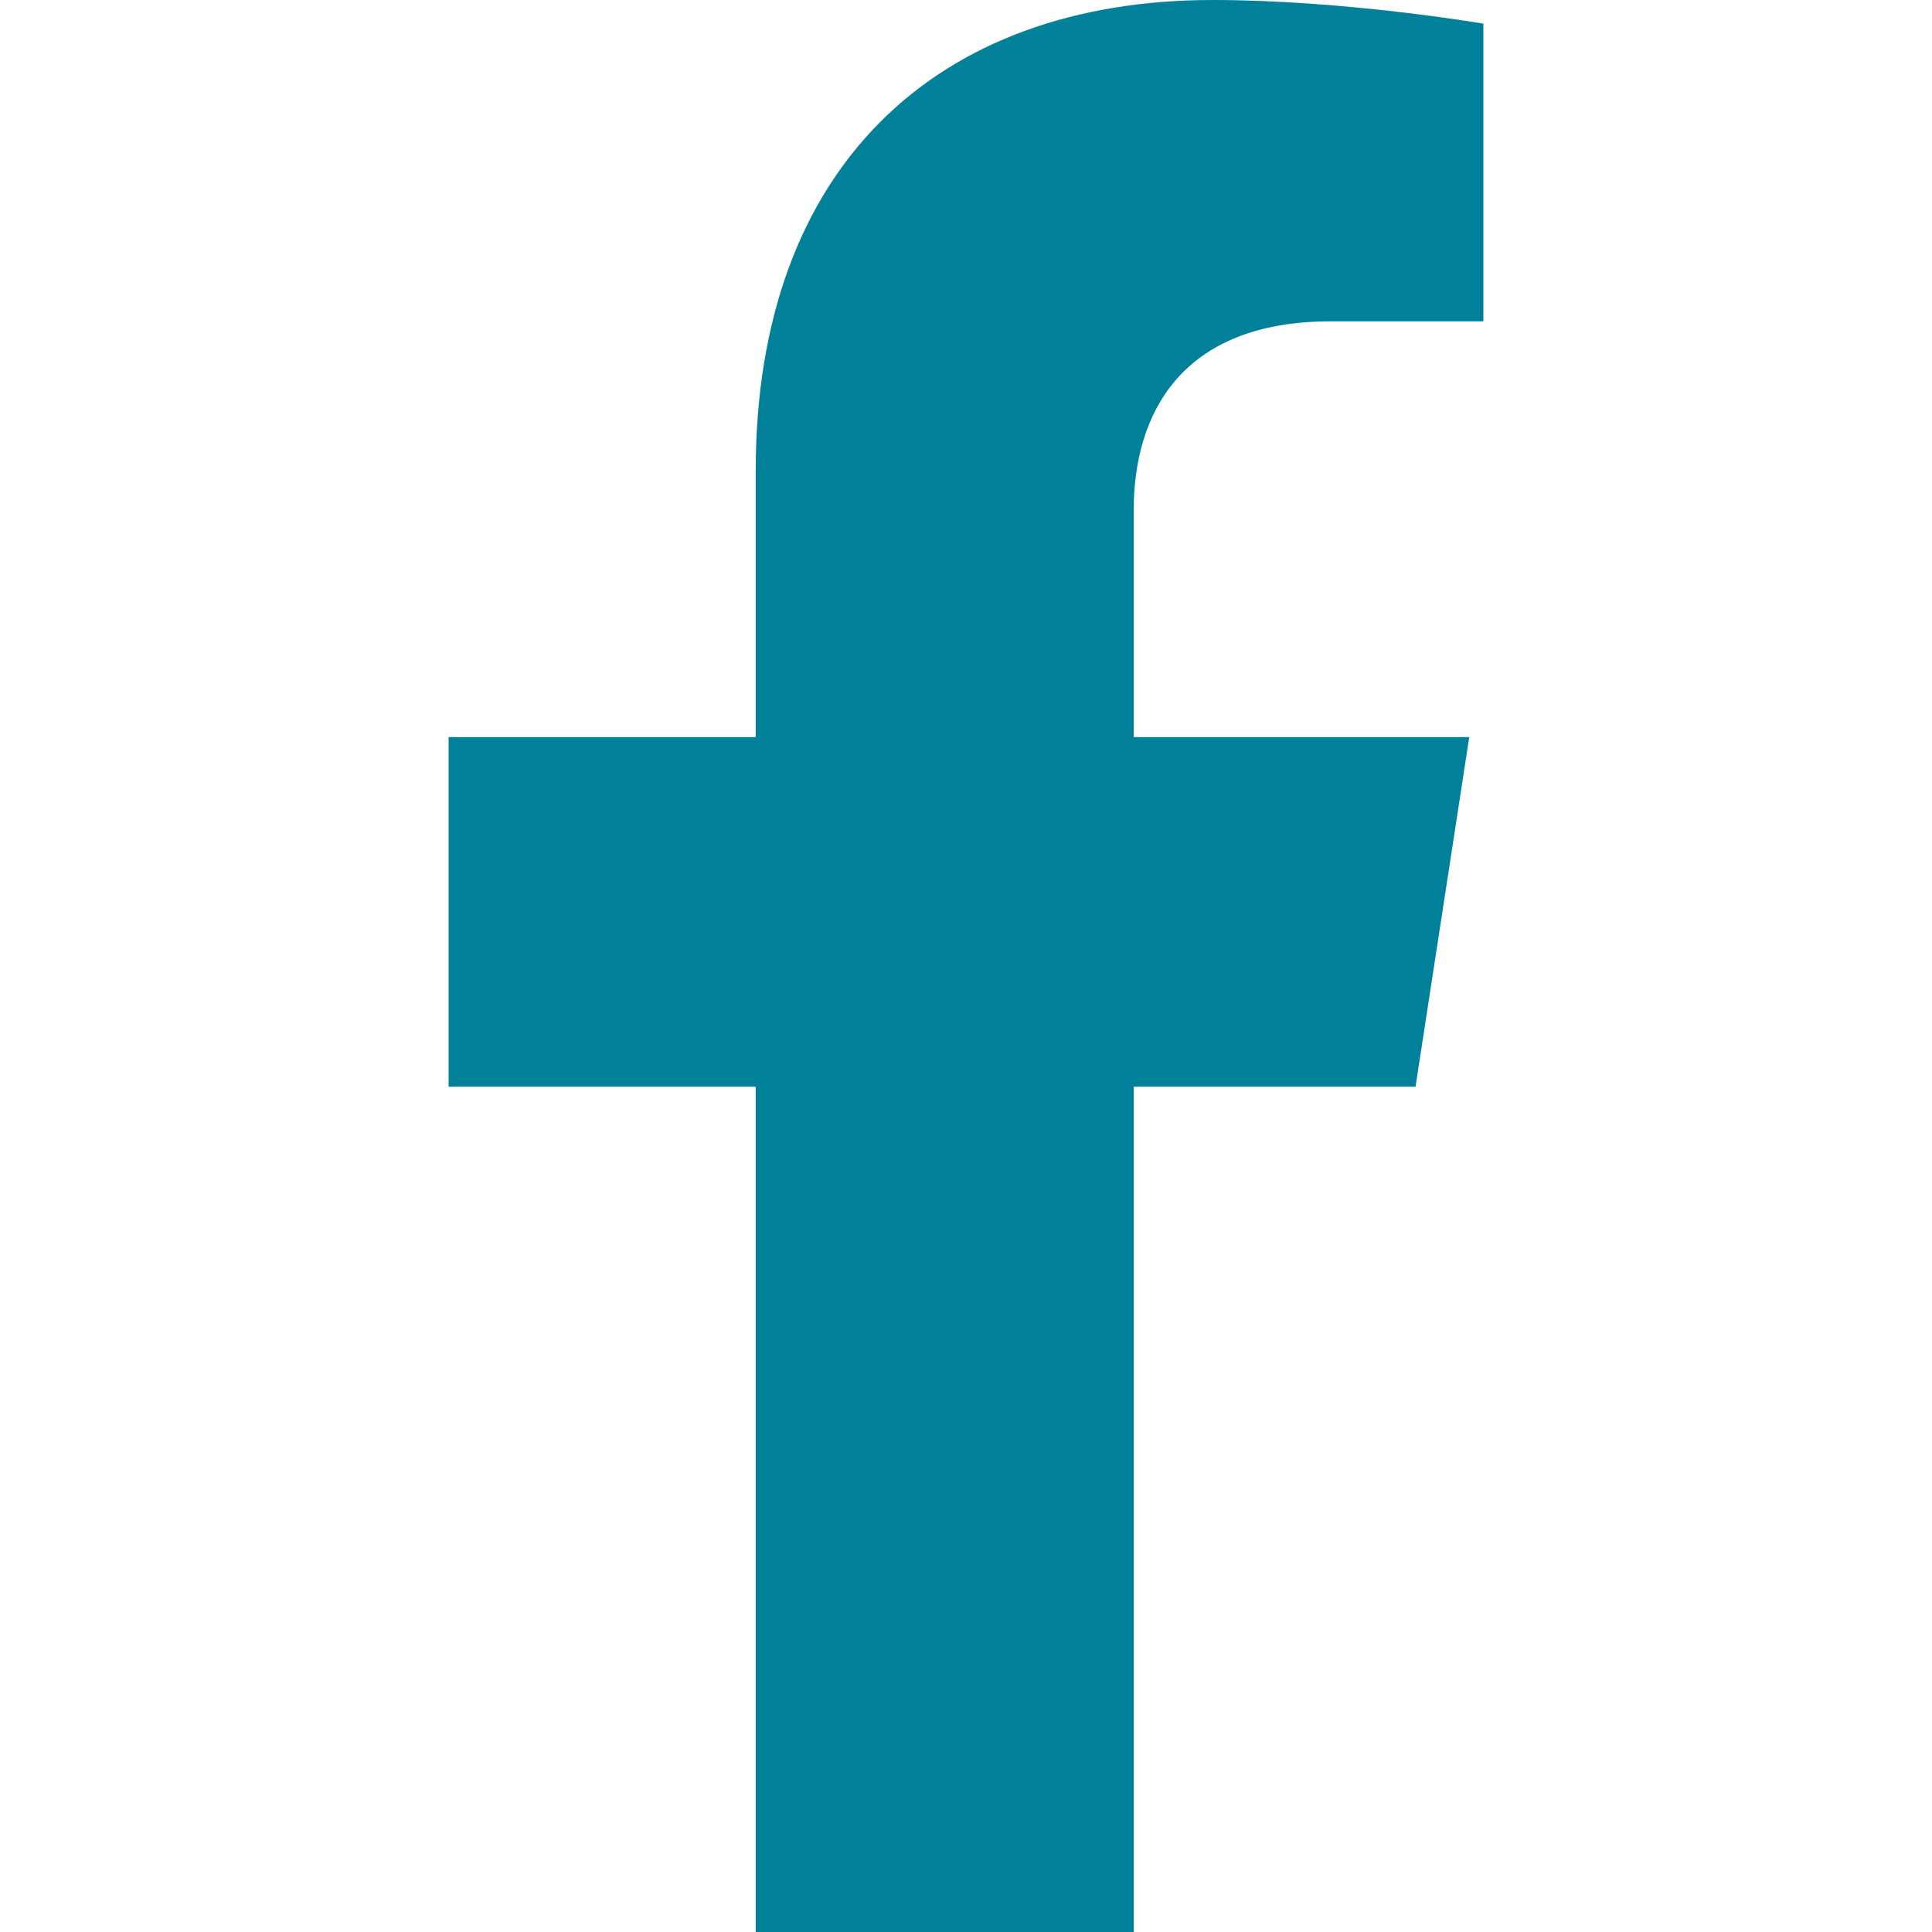
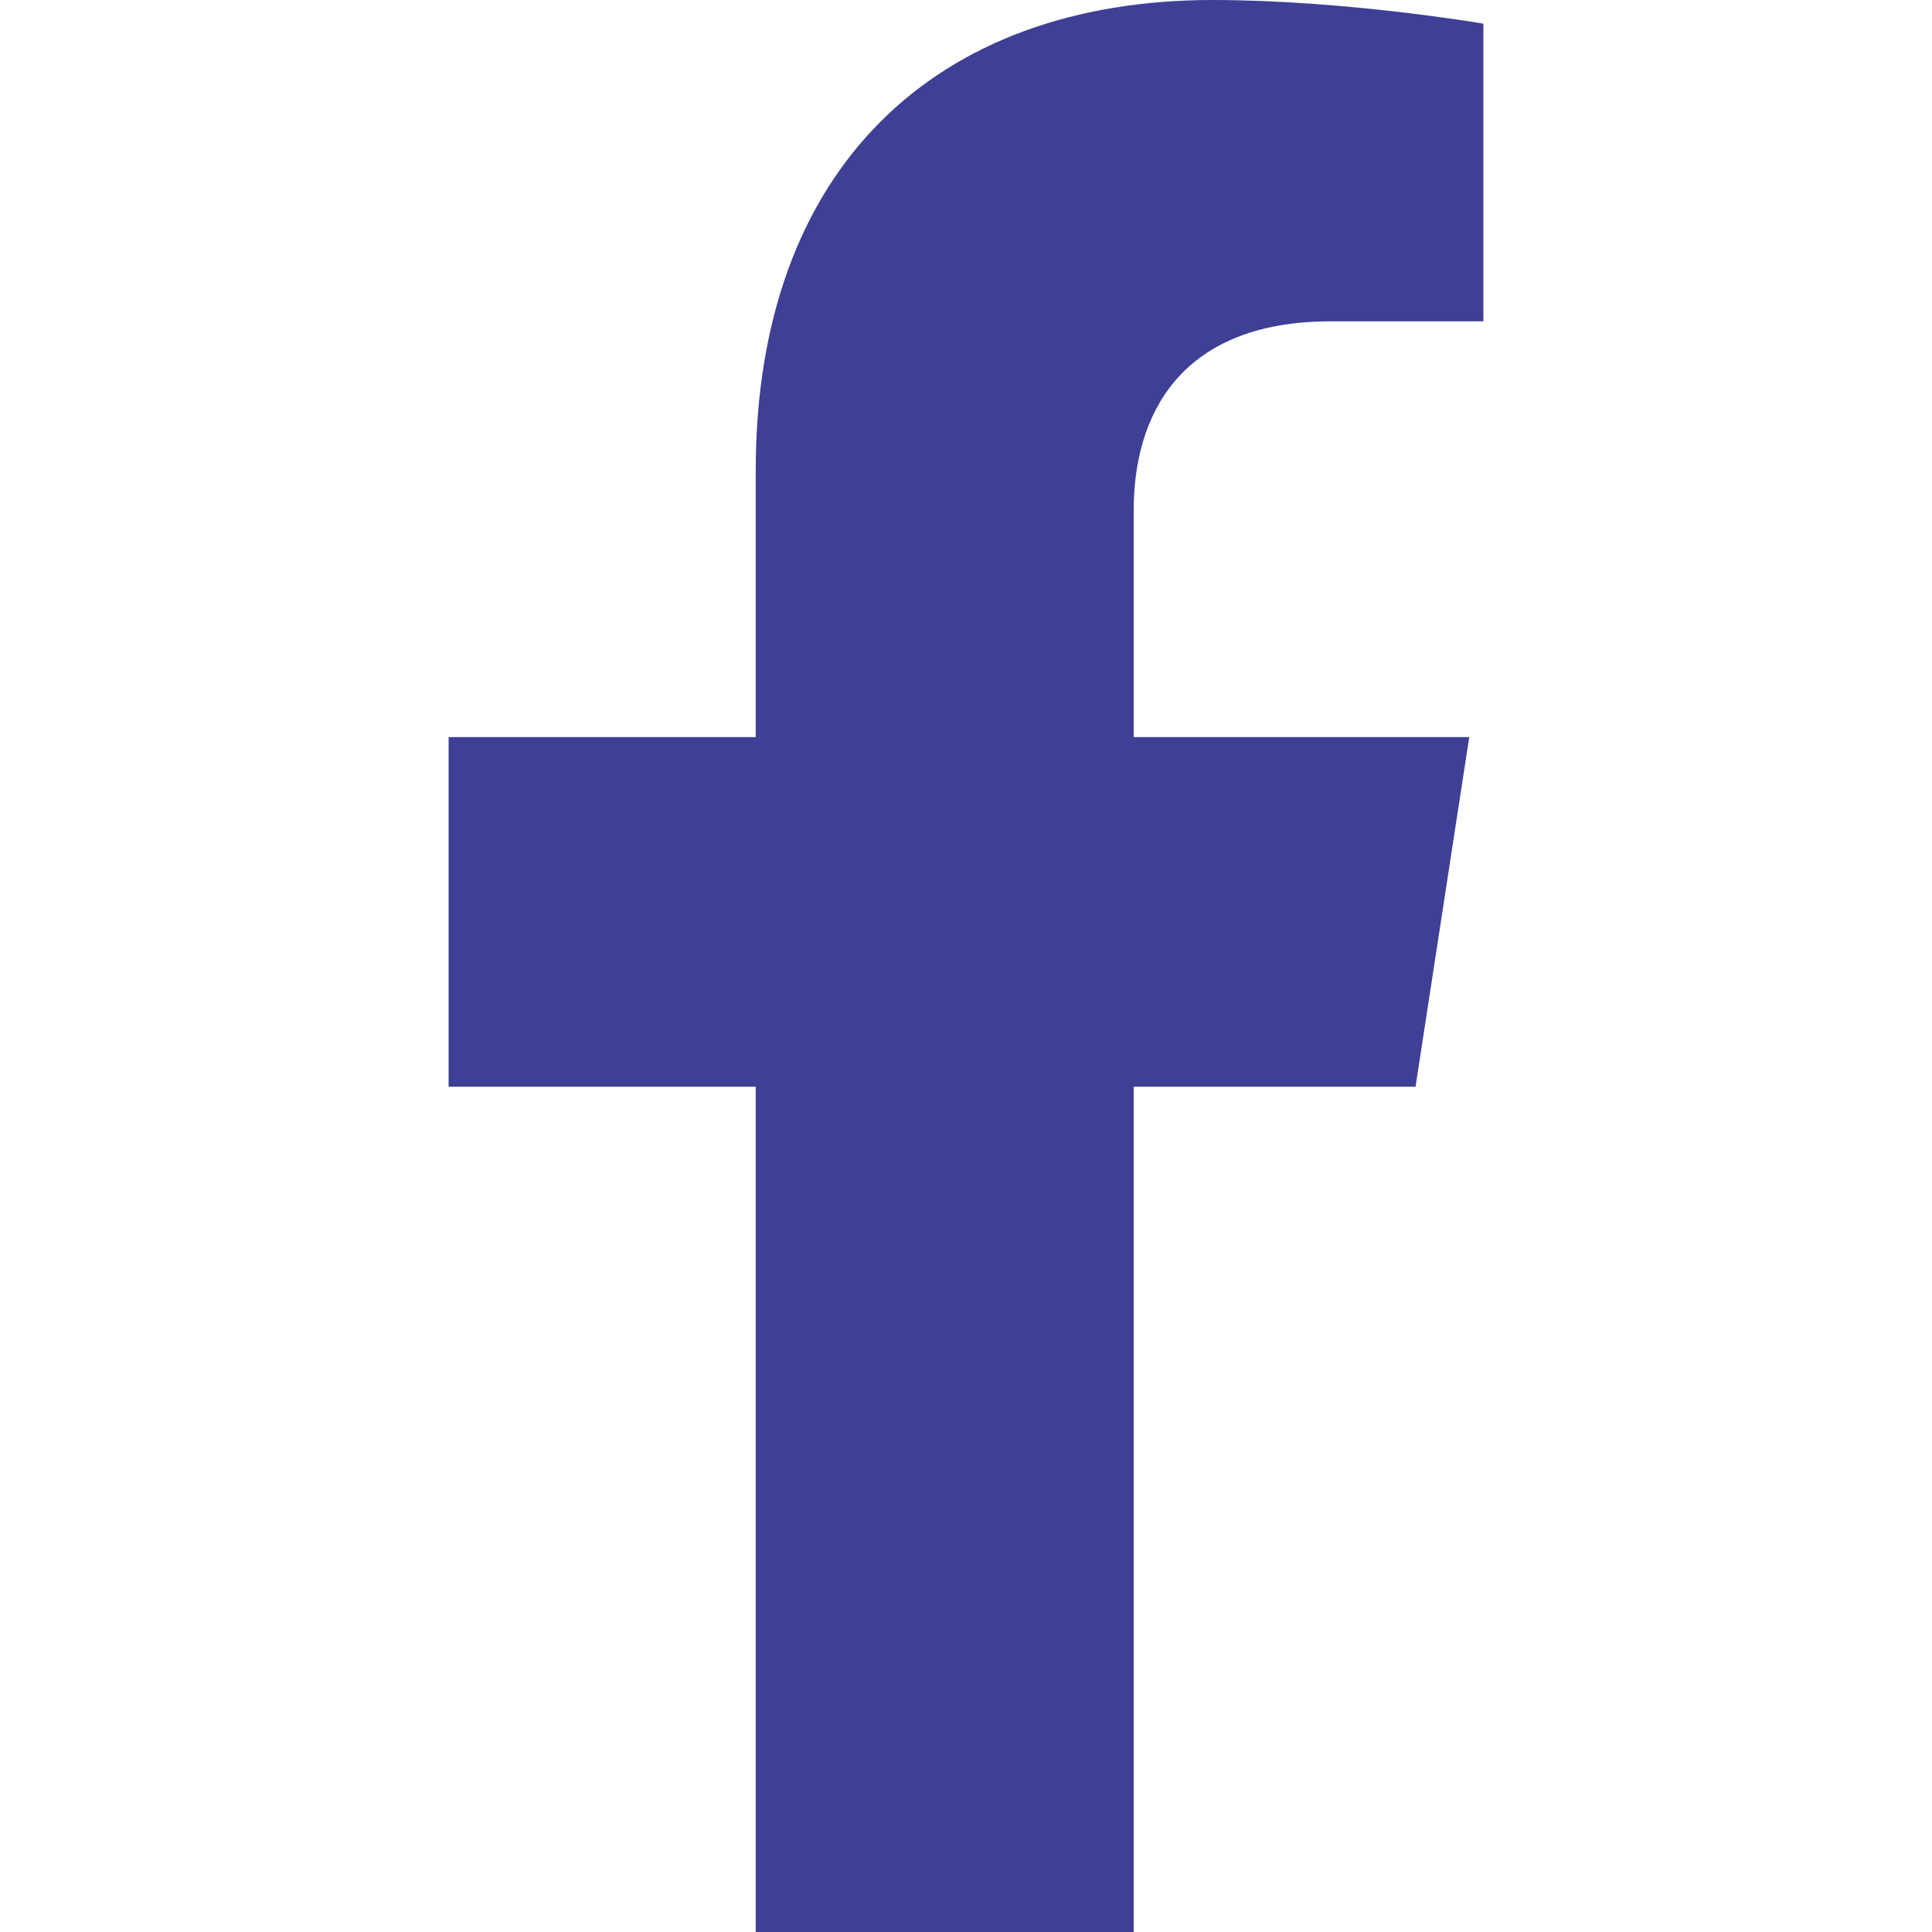
<svg xmlns="http://www.w3.org/2000/svg" width="25" height="25" viewBox="0 0 25 25" fill="none">
-   <path d="M18.317 14.062L19.012 9.538H14.67V6.602C14.67 5.364 15.277 4.158 17.221 4.158H19.195V0.306C19.195 0.306 17.404 0 15.691 0C12.116 0 9.779 2.167 9.779 6.09V9.538H5.805V14.062H9.779V25H14.67V14.062H18.317Z" fill="#018199" />
+   <path d="M18.317 14.062L19.012 9.538H14.67V6.602C14.67 5.364 15.277 4.158 17.221 4.158H19.195V0.306C19.195 0.306 17.404 0 15.691 0C12.116 0 9.779 2.167 9.779 6.09V9.538H5.805V14.062H9.779V25H14.67V14.062H18.317Z" fill="#3e4095" />
</svg>
